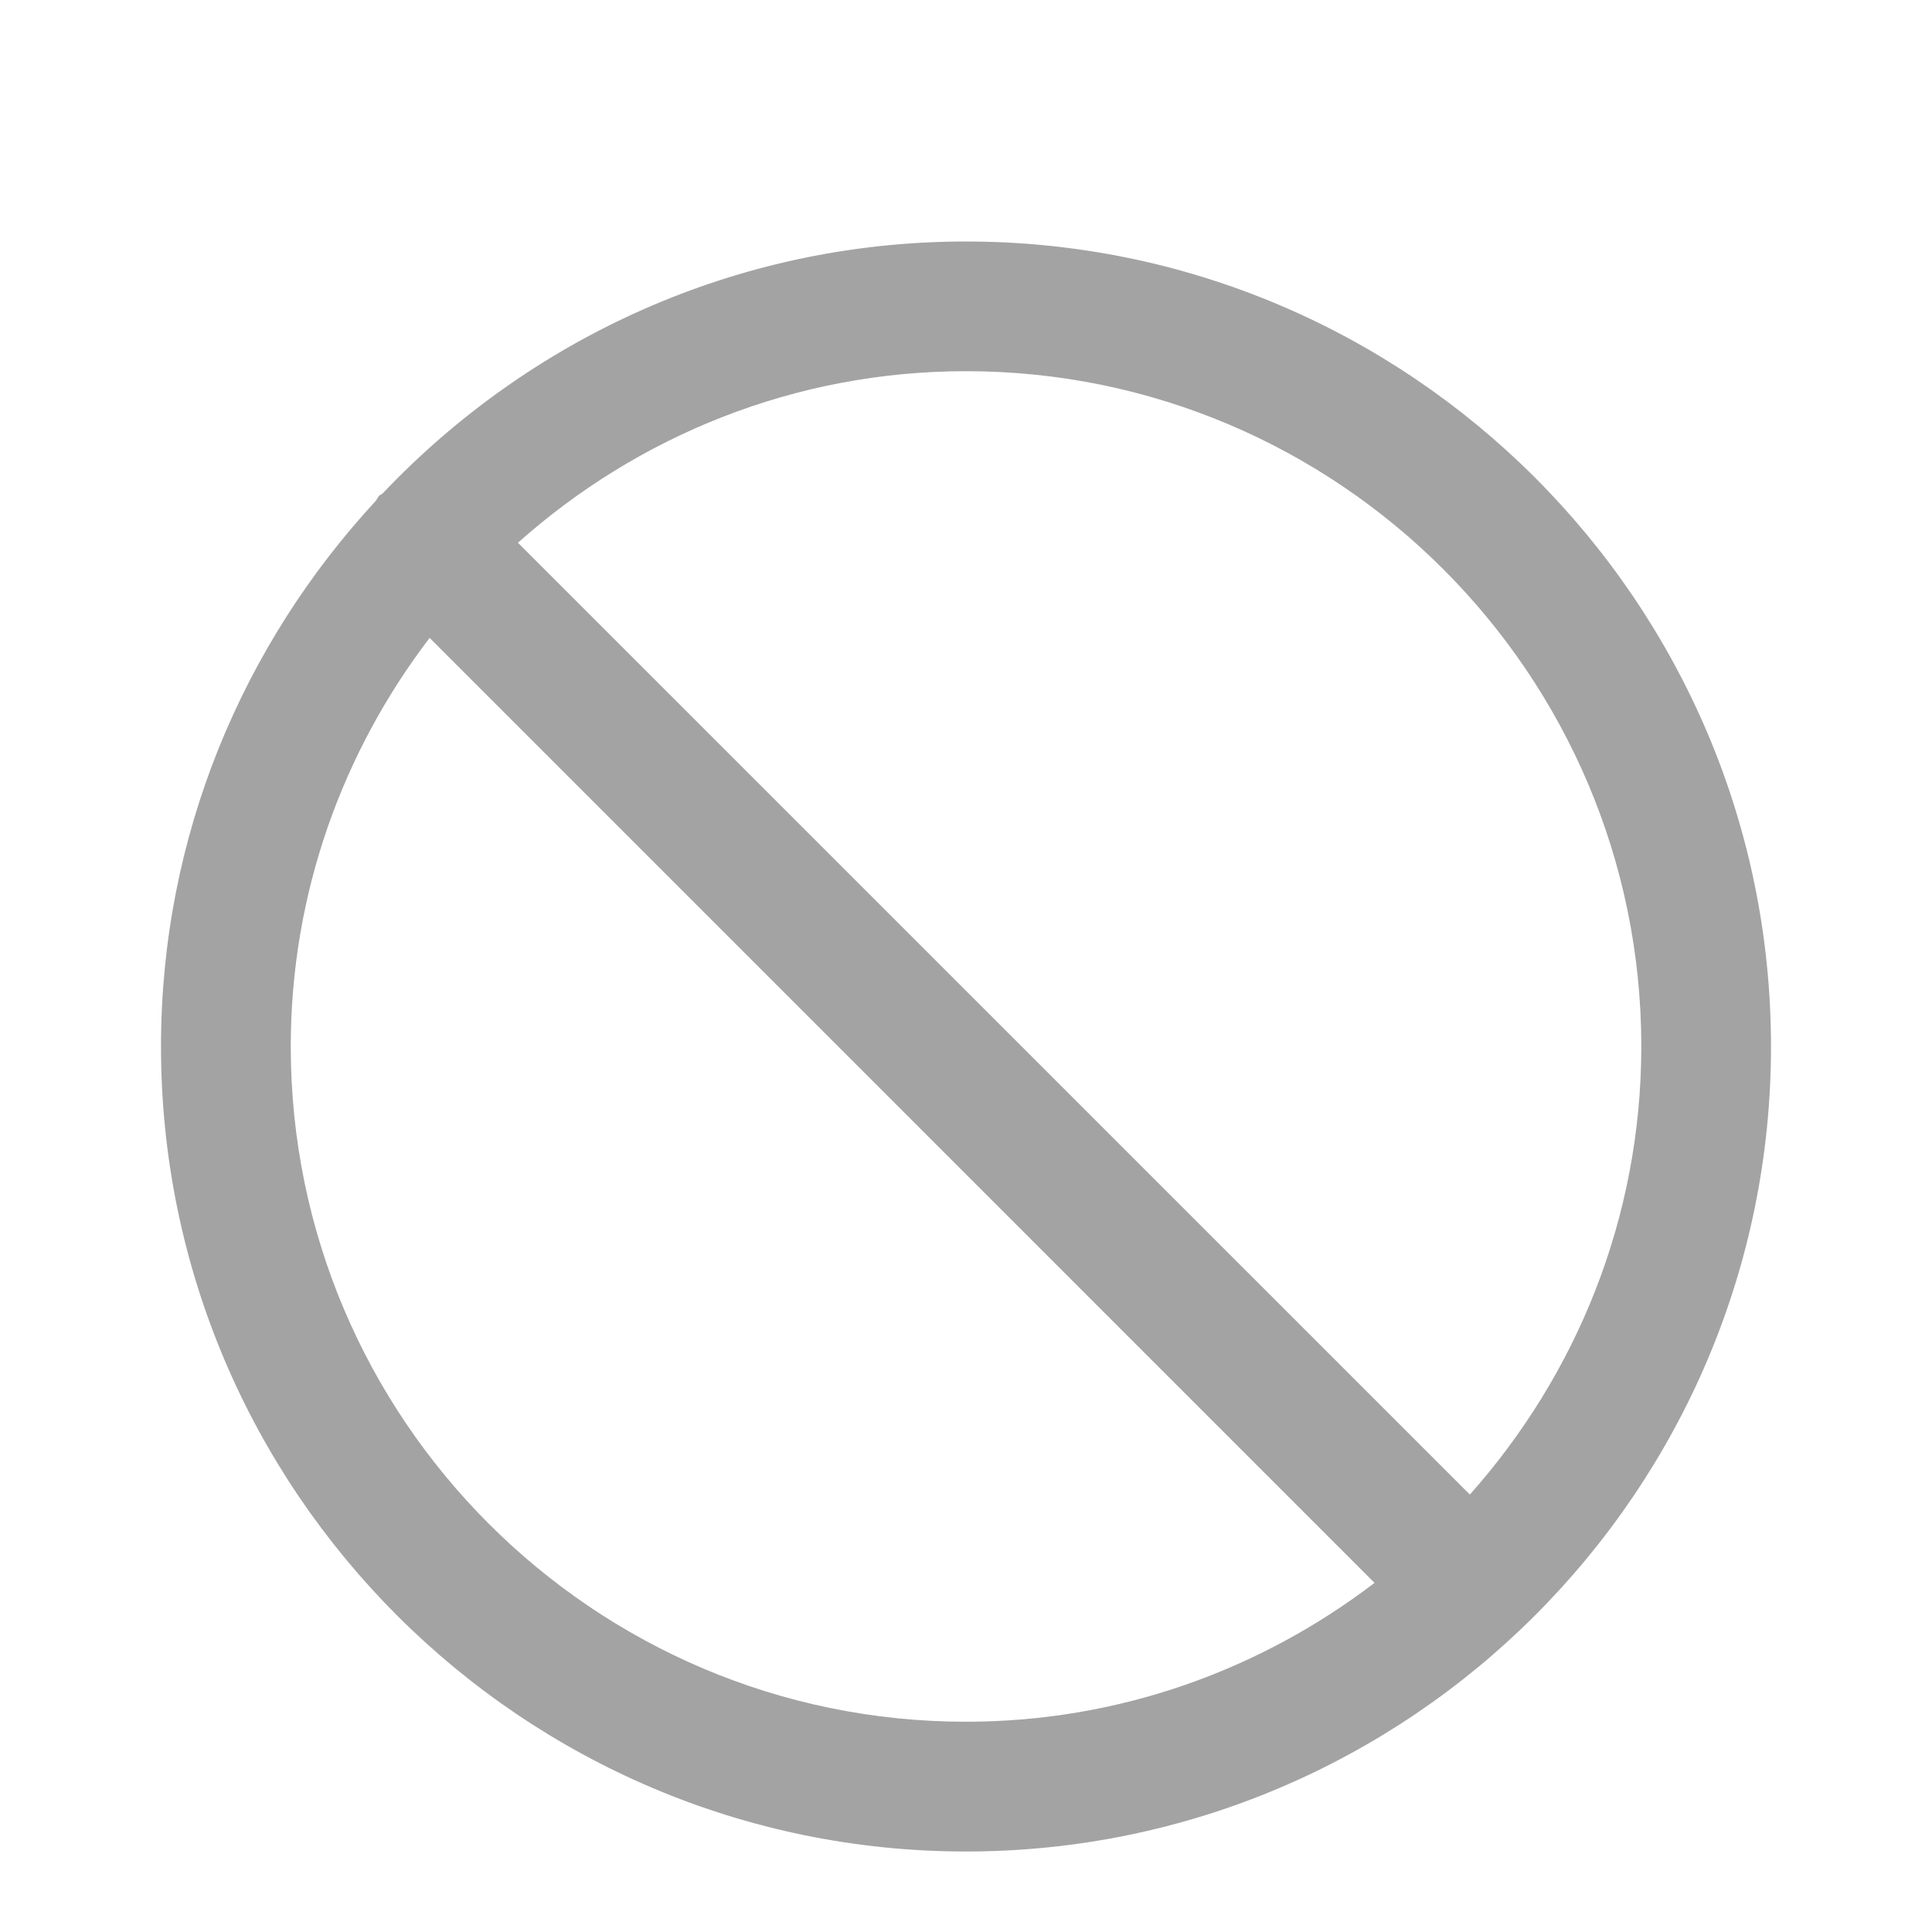
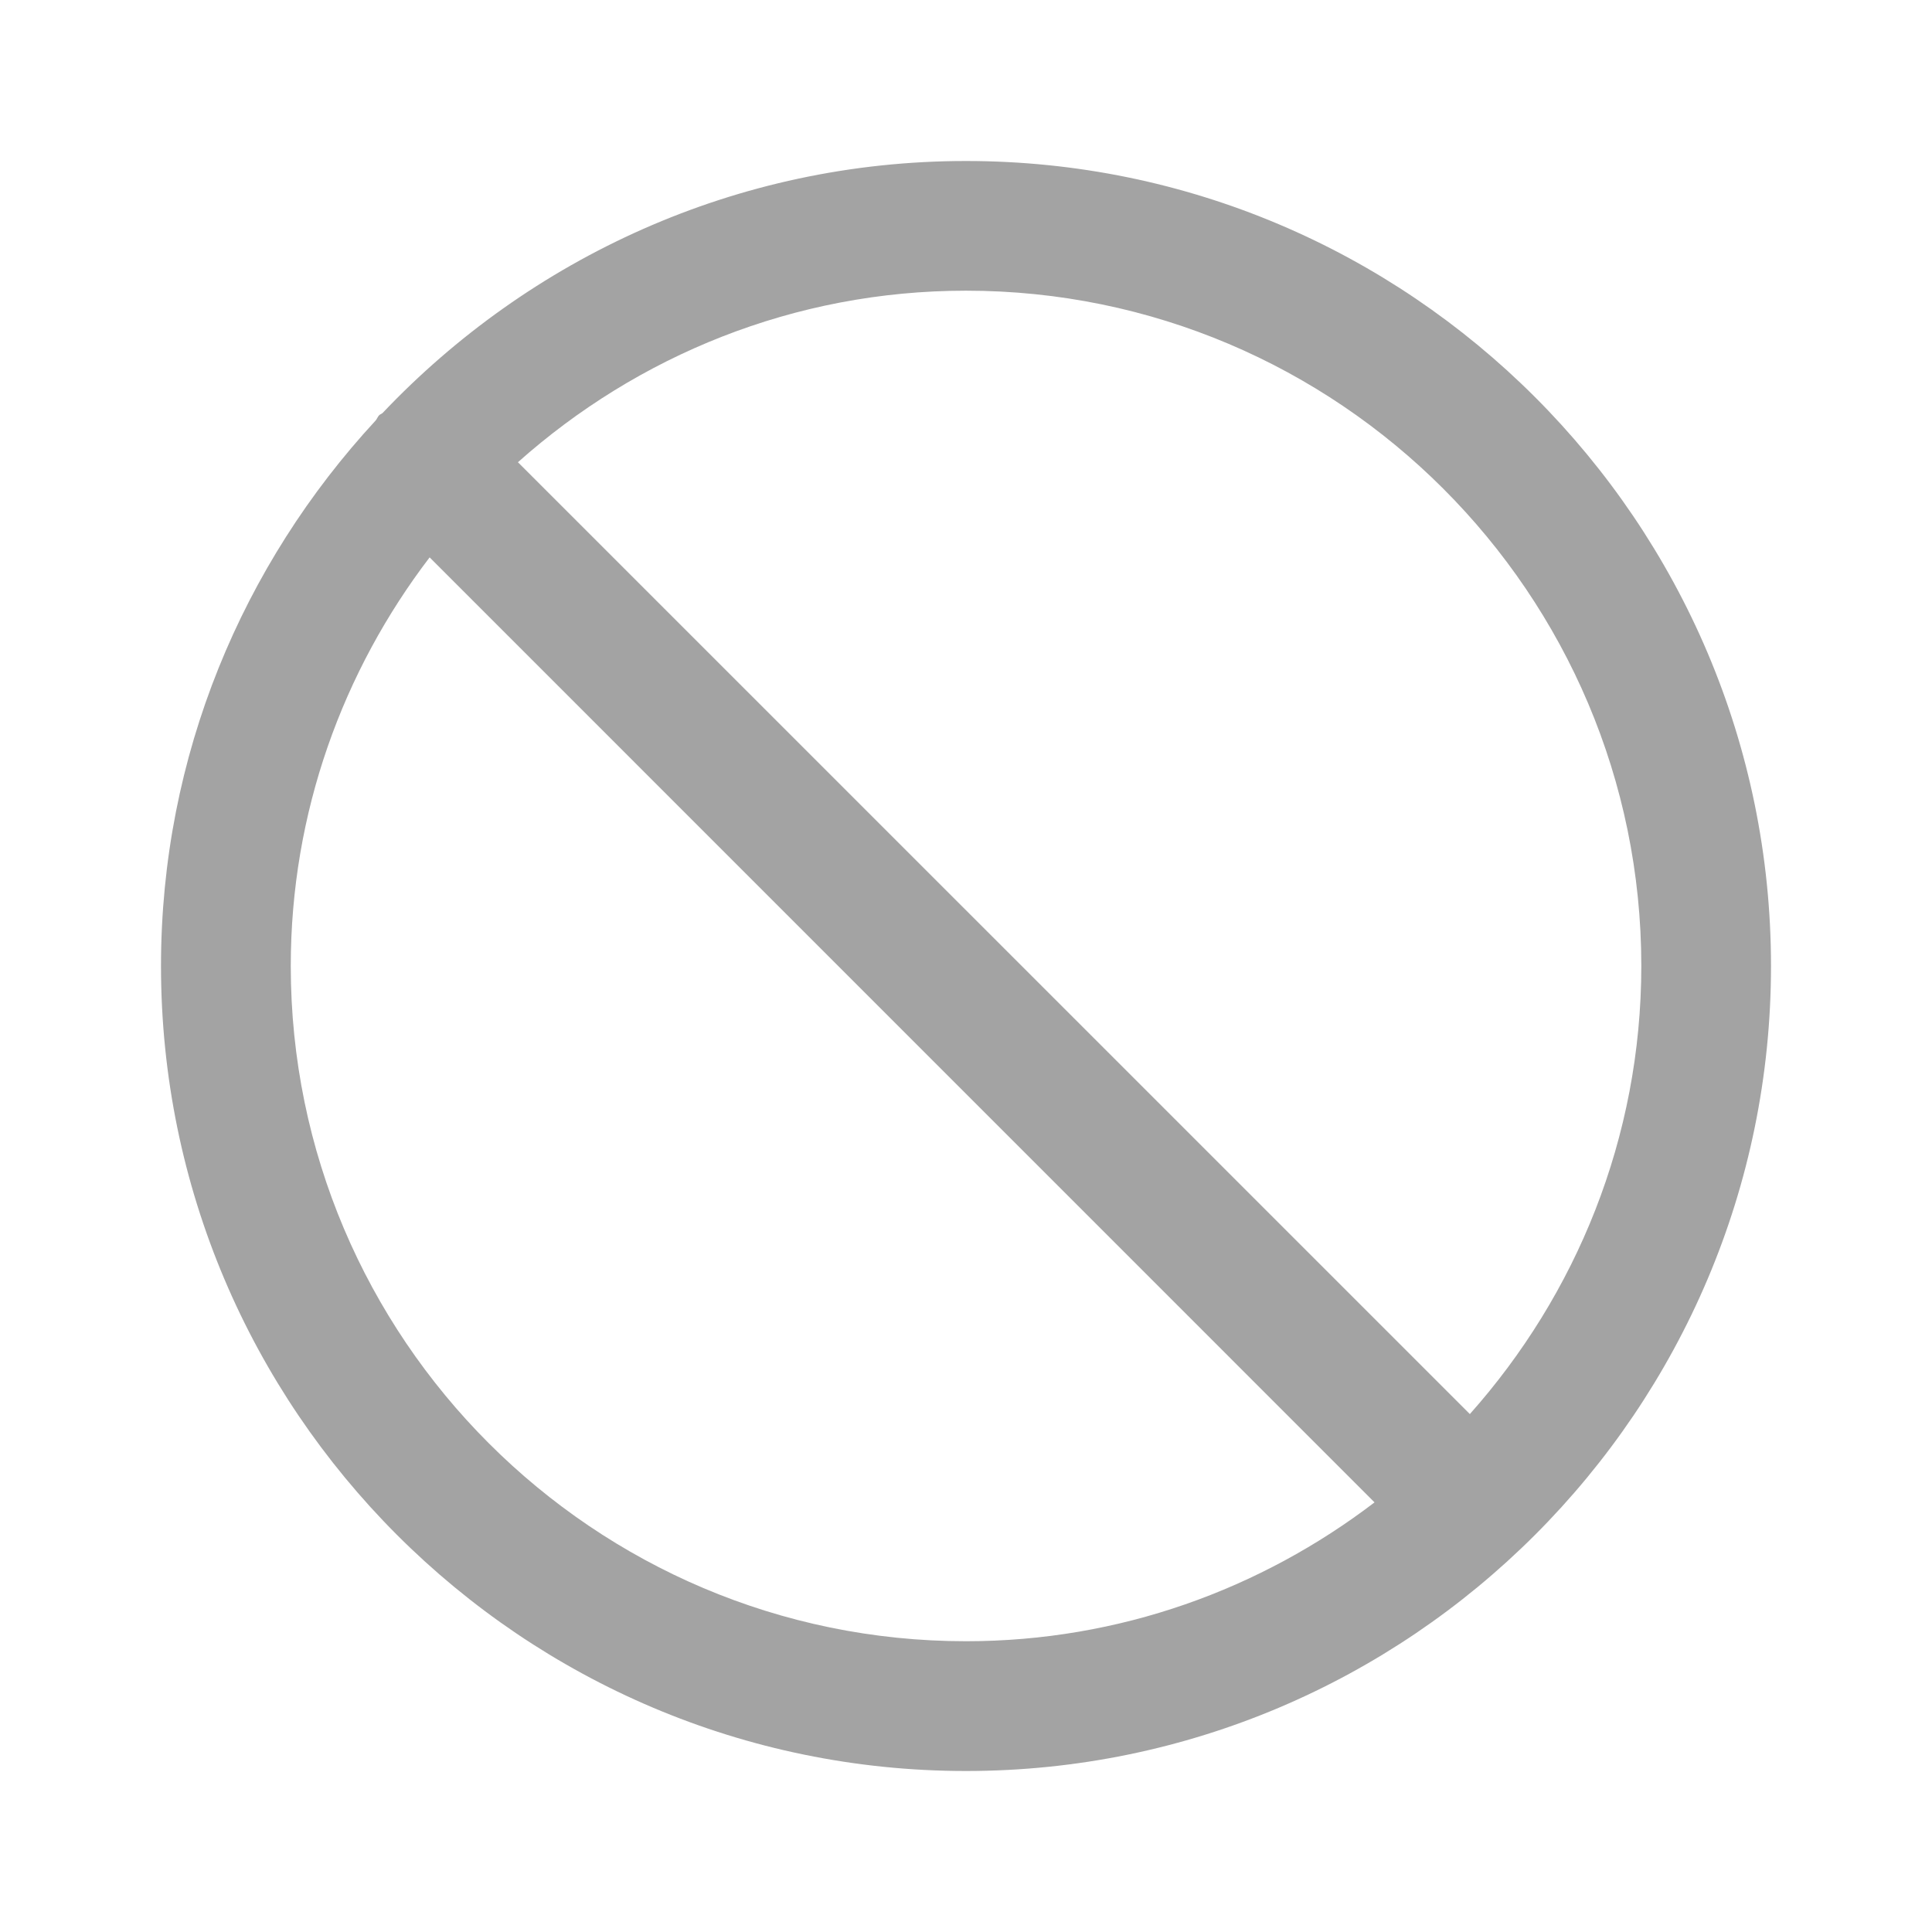
<svg xmlns="http://www.w3.org/2000/svg" width="24" height="24" viewBox="0 0 24 24" fill="none">
-   <path d="M12 3C9.147 3 6.575 4.207 4.752 6.131C4.739 6.142 4.723 6.146 4.71 6.158C4.691 6.178 4.684 6.203 4.666 6.224C3.017 8.008 2 10.385 2 13C2 18.514 6.486 23 12 23C17.514 23 22 18.514 22 13C22 7.486 17.514 3 12 3ZM3.612 13C3.612 11.092 4.26 9.335 5.337 7.924L17.075 19.663C15.664 20.74 13.909 21.388 12 21.388C7.375 21.388 3.612 17.625 3.612 13ZM18.259 18.566L6.434 6.742C7.917 5.421 9.863 4.611 12 4.611C16.625 4.611 20.389 8.374 20.389 13C20.388 15.137 19.578 17.084 18.259 18.566Z" fill="#A3A3A3" />
+   <path d="M12 2C9.147 2 6.575 3.208 4.752 5.131C4.739 5.142 4.723 5.146 4.71 5.158C4.691 5.178 4.684 5.203 4.666 5.224C3.017 7.008 2 9.385 2 12C2 17.514 6.486 22 12 22C17.514 22 22 17.514 22 12C22 6.486 17.514 2 12 2ZM3.612 12C3.612 10.092 4.26 8.335 5.337 6.924L17.075 18.663C15.664 19.74 13.909 20.388 12 20.388C7.375 20.388 3.612 16.625 3.612 12ZM18.259 17.566L6.434 5.742C7.917 4.421 9.863 3.611 12 3.611C16.625 3.611 20.389 7.374 20.389 12C20.388 14.137 19.578 16.084 18.259 17.566Z" fill="#A3A3A3" />
</svg>
